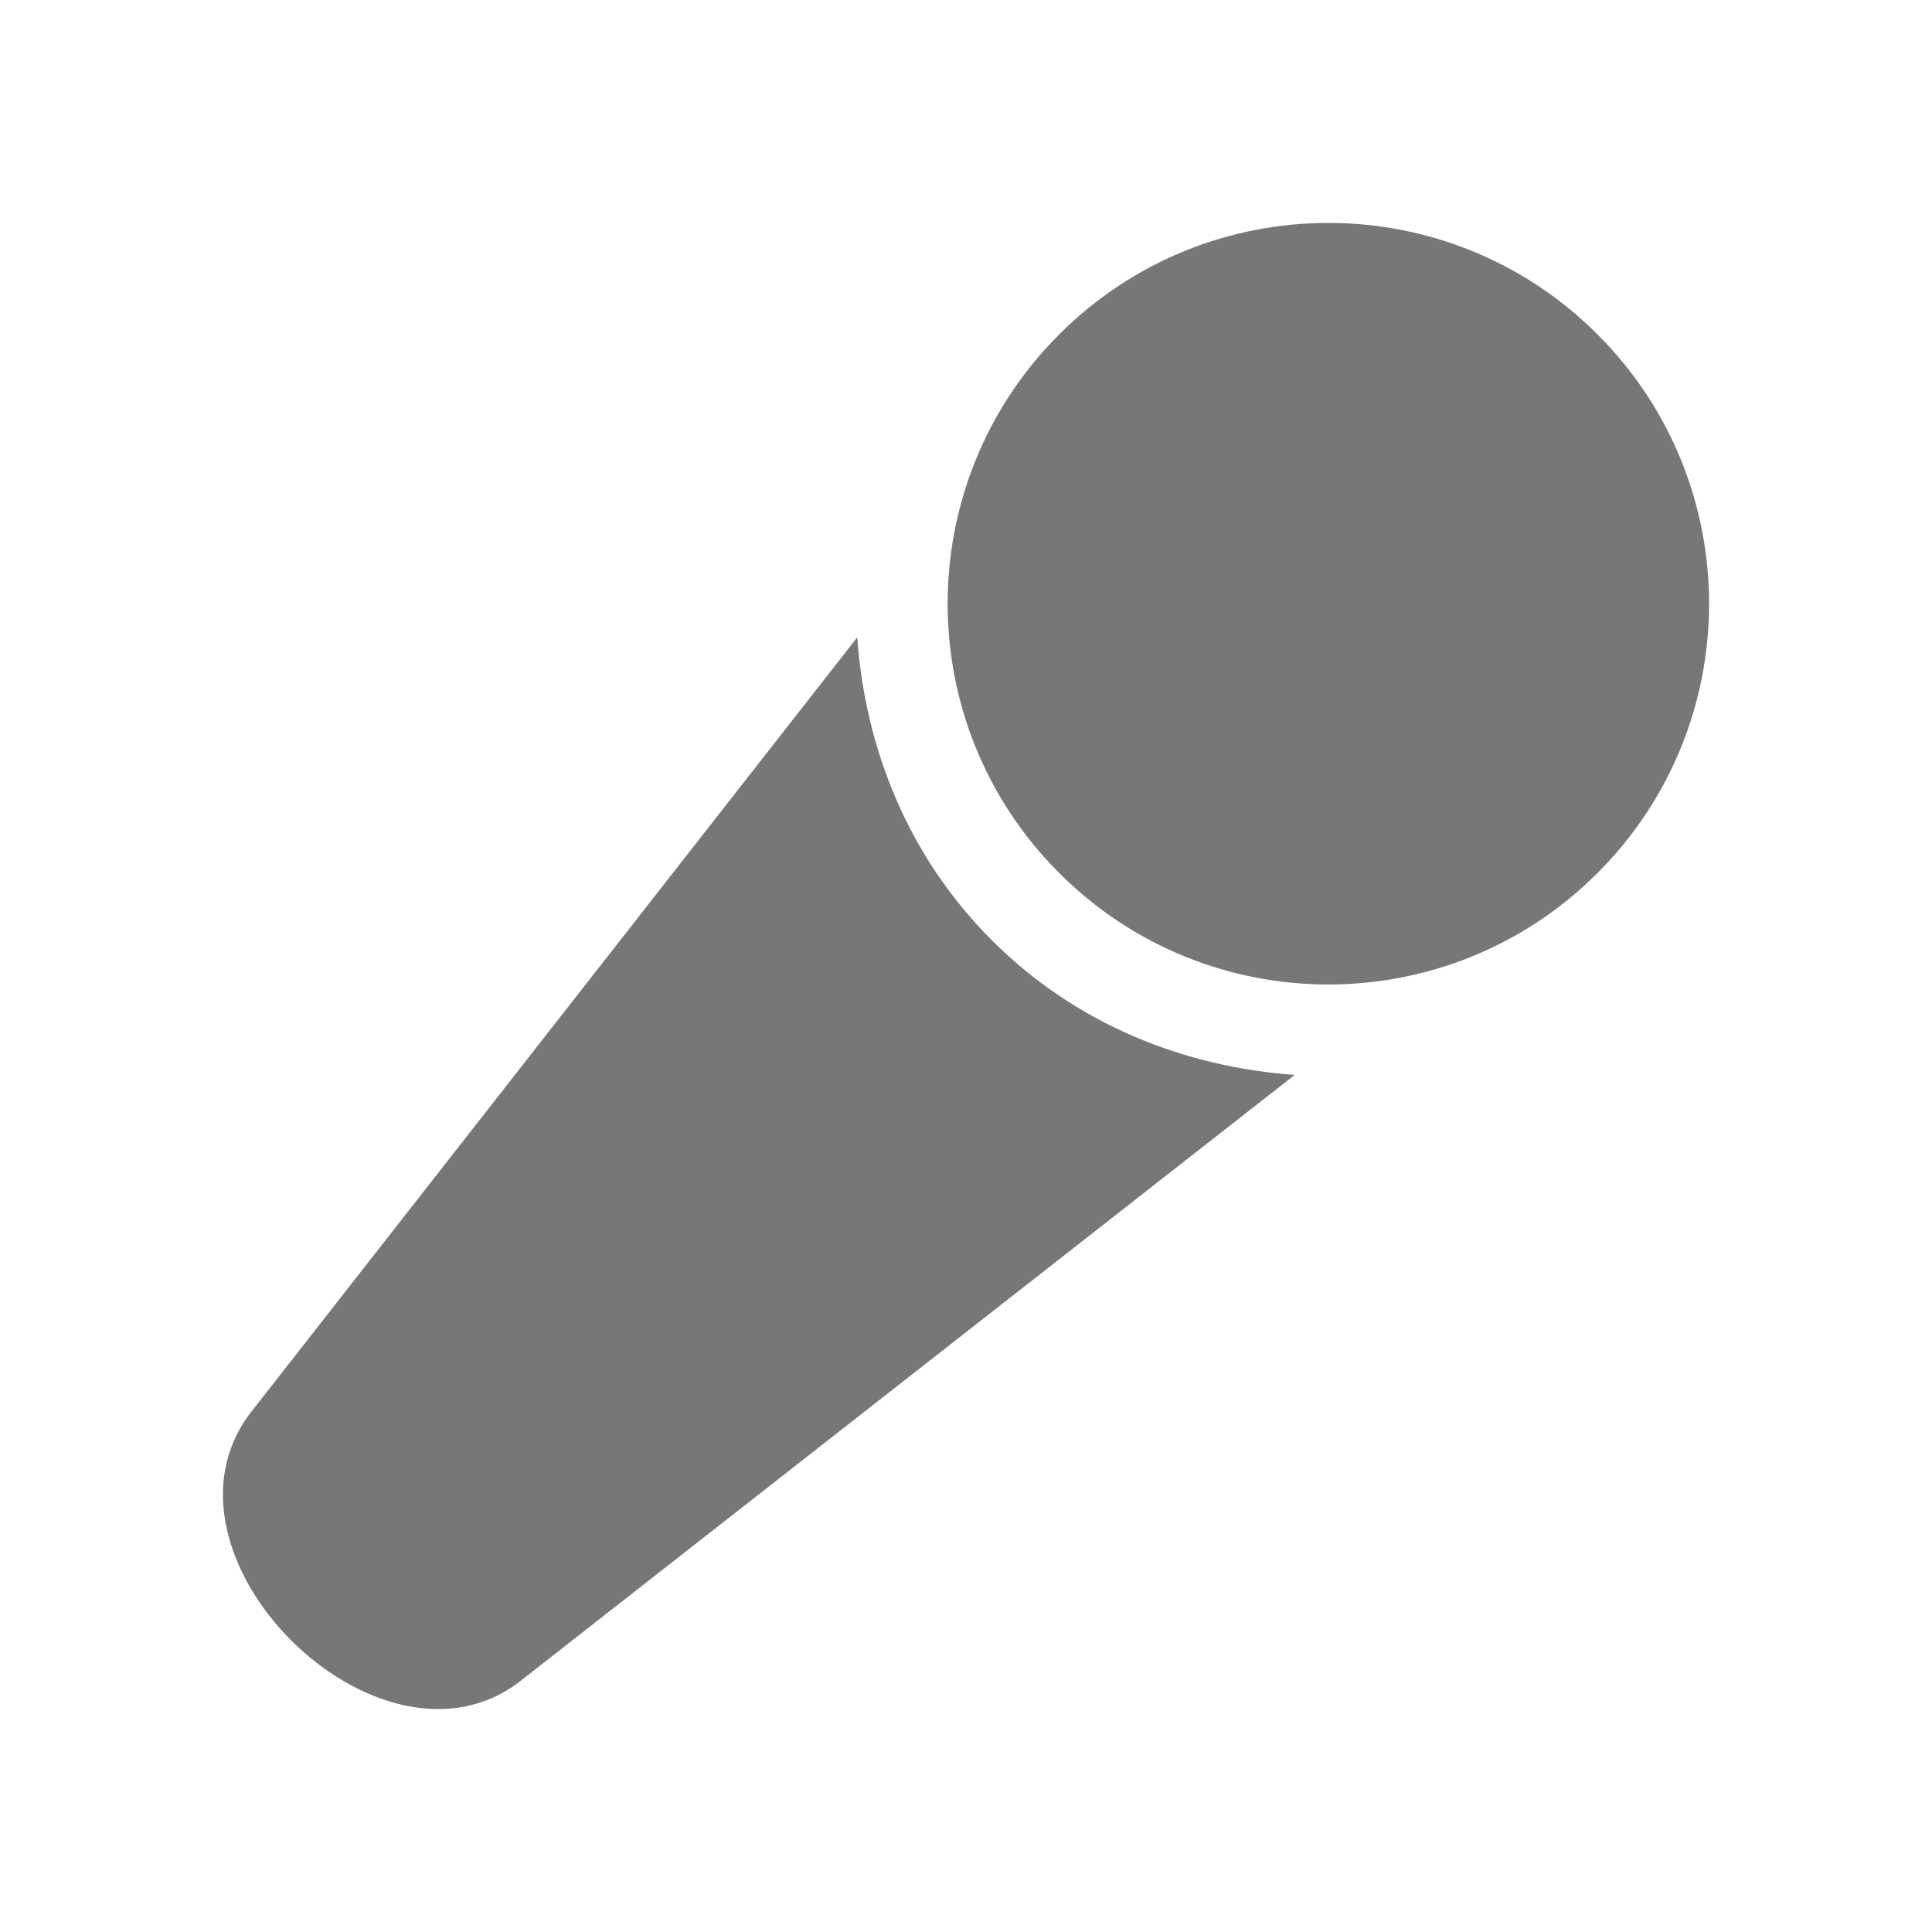
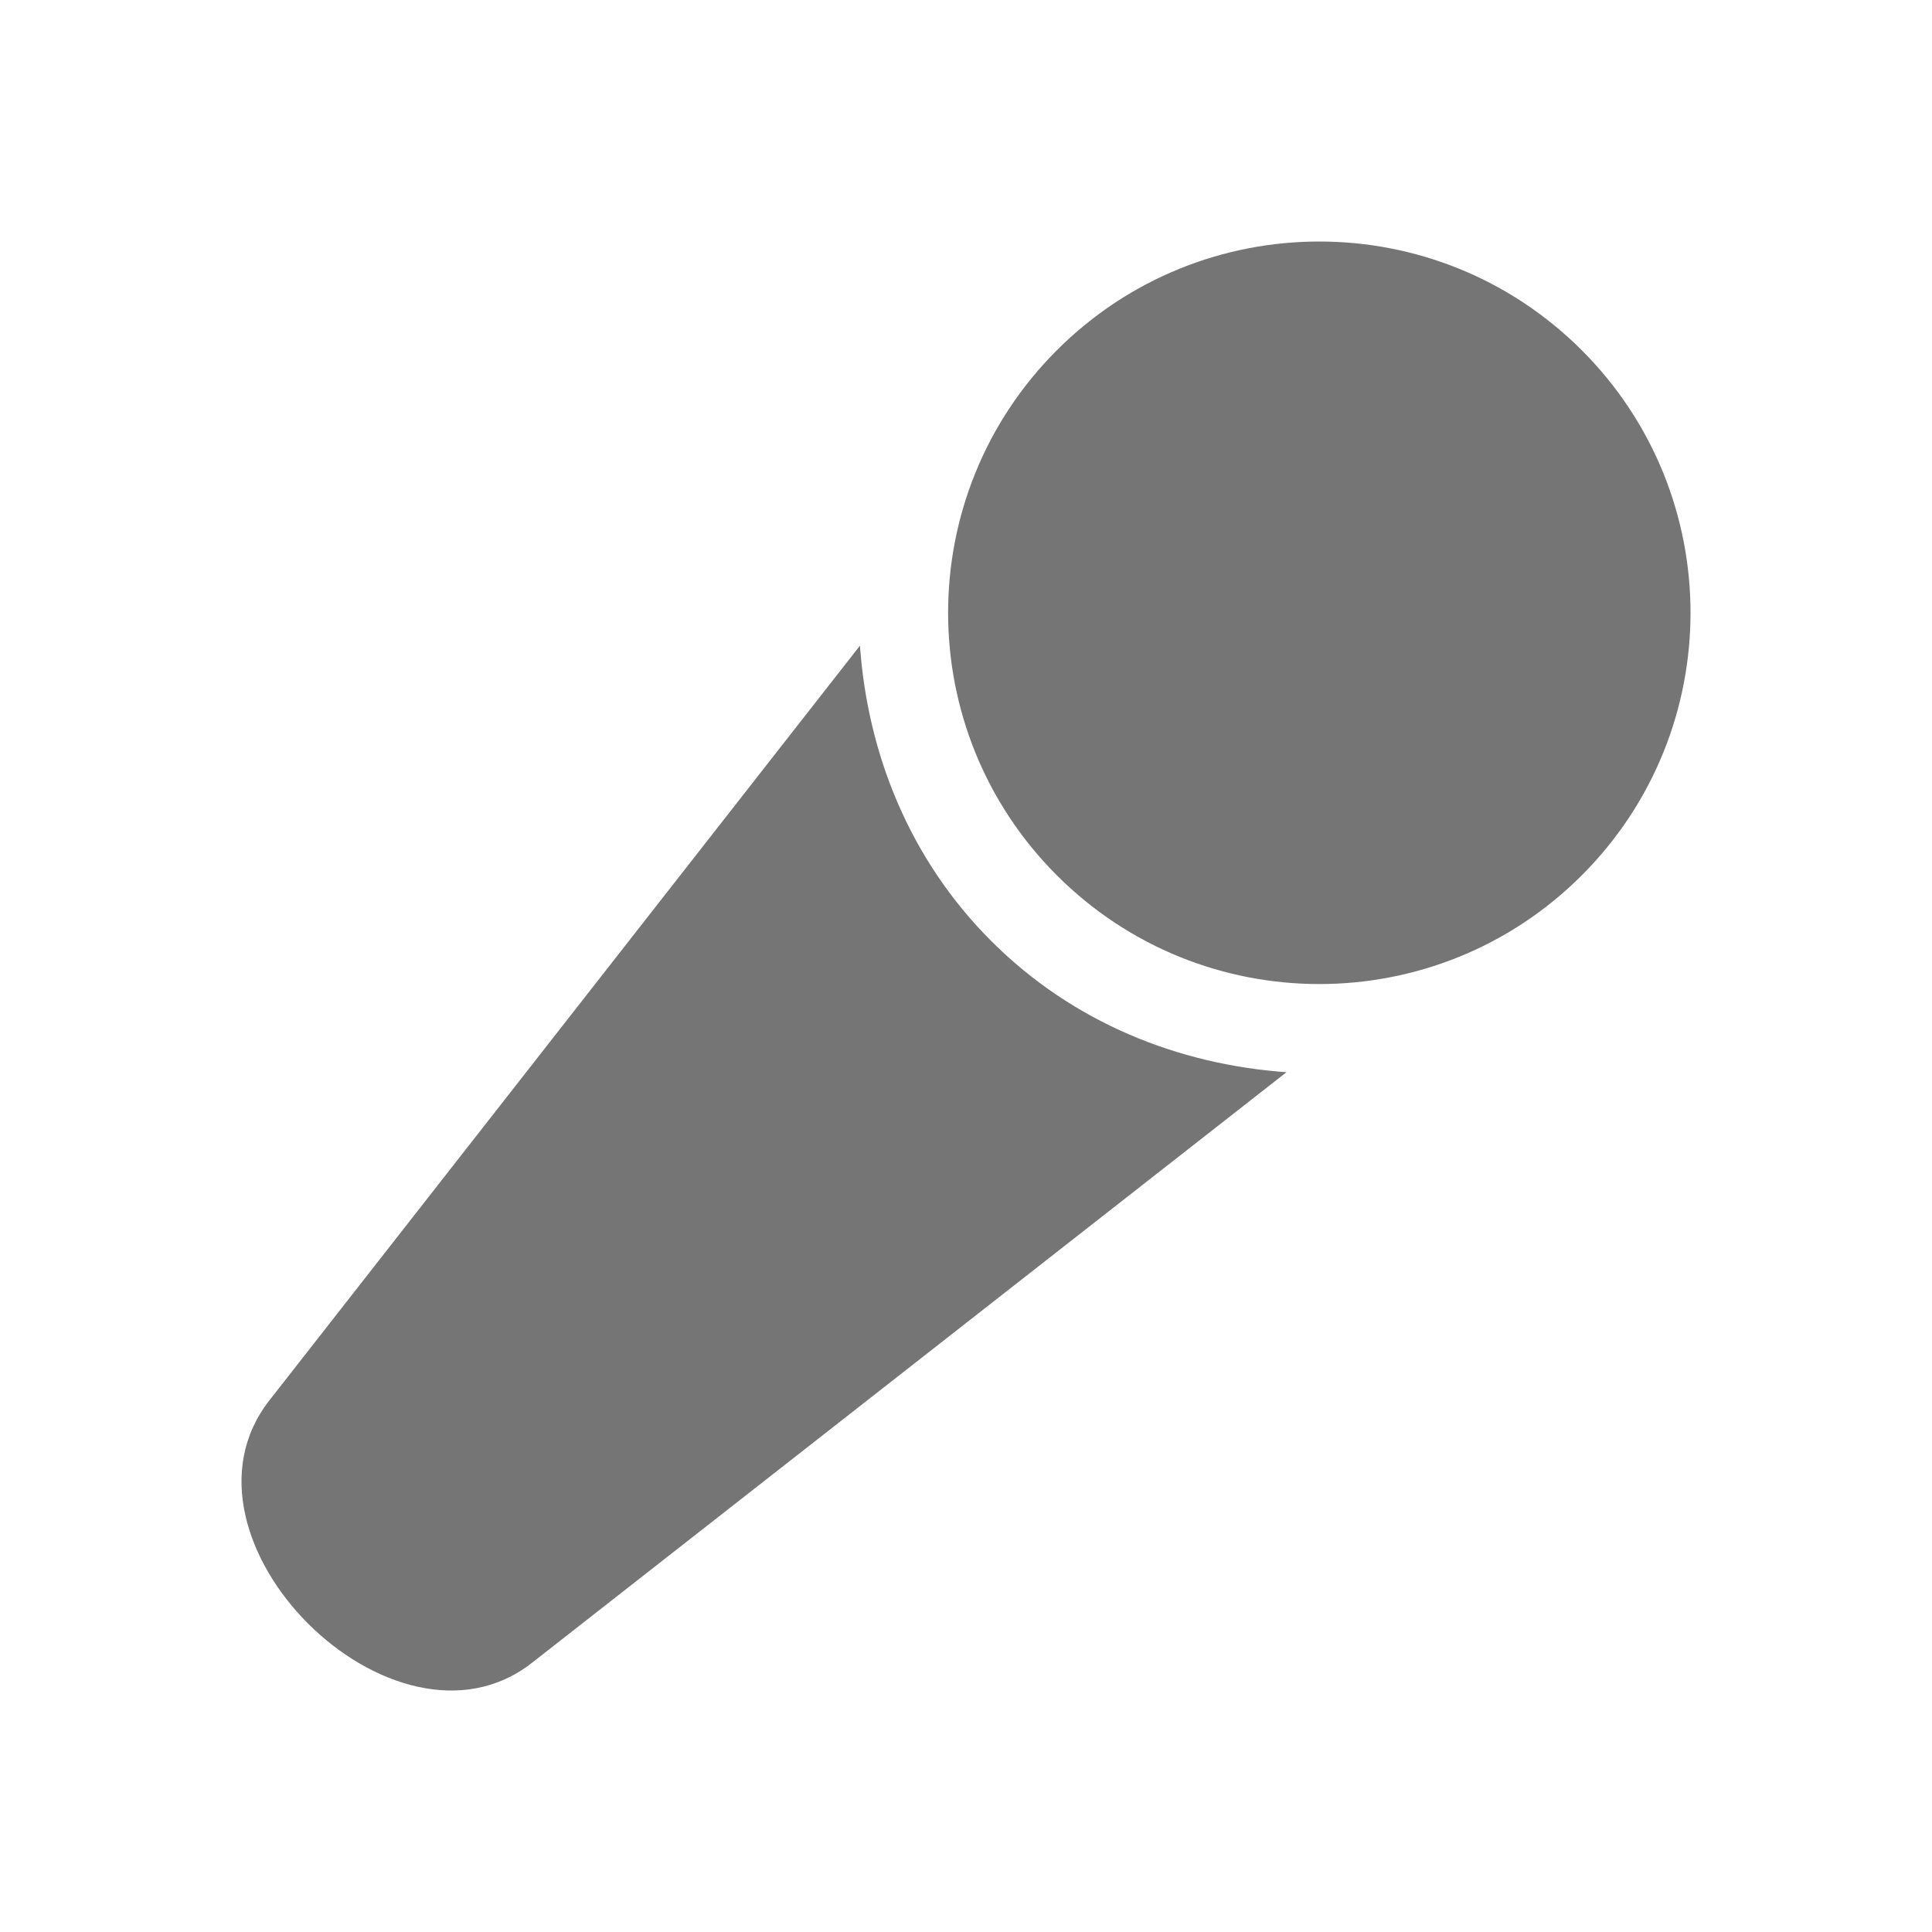
- <svg xmlns="http://www.w3.org/2000/svg" width="260" height="260" id="svg4682" version="1.1">
+ <svg xmlns="http://www.w3.org/2000/svg" width="48" height="48" id="svg4682" version="1.1">
  <defs id="defs4684" />
-   <g id="layer1" transform="translate(0,-792.3622)">
-     <path id="path6959" d="m 214.994,837.371 c -20.009,-20.012 -52.449,-20.012 -72.458,0 -20.009,20.012 -20.009,52.459 0,72.471 20.009,20.012 52.449,20.012 72.458,0 20.009,-20.012 20.009,-52.459 0,-72.471 z M 115.364,878.136 33.85,982.314 C 18.875,1001.458 51.12,1033.384 70.078,1018.549 L 174.236,937.019 C 159.403,935.963 144.82,930.244 133.479,918.901 122.138,907.558 116.42,892.973 115.364,878.136 z" style="color:#000000;fill:#777777;fill-opacity:1;fill-rule:nonzero;stroke:none;stroke-width:0.1;marker:none;visibility:visible;display:inline;overflow:visible;enable-background:accumulate" />
+   <g id="layer1" transform="translate(0,-1004.362)">
+     <path id="path6959" d="m 39.299,1013.064 c -3.602,-3.602 -9.441,-3.602 -13.042,0 -3.602,3.602 -3.602,9.443 0,13.045 3.602,3.602 9.441,3.602 13.042,0 3.602,-3.602 3.602,-9.443 0,-13.045 z m -17.933,7.338 -14.673,18.752 c -2.696,3.446 3.109,9.193 6.521,6.522 l 18.748,-14.675 c -2.67,-0.19 -5.295,-1.219 -7.336,-3.261 -2.041,-2.042 -3.071,-4.667 -3.261,-7.338 z" style="color:#000000;display:inline;overflow:visible;visibility:visible;fill:#757575;fill-opacity:1;fill-rule:nonzero;stroke:none;stroke-width:0.018;marker:none;enable-background:accumulate" />
  </g>
</svg>
